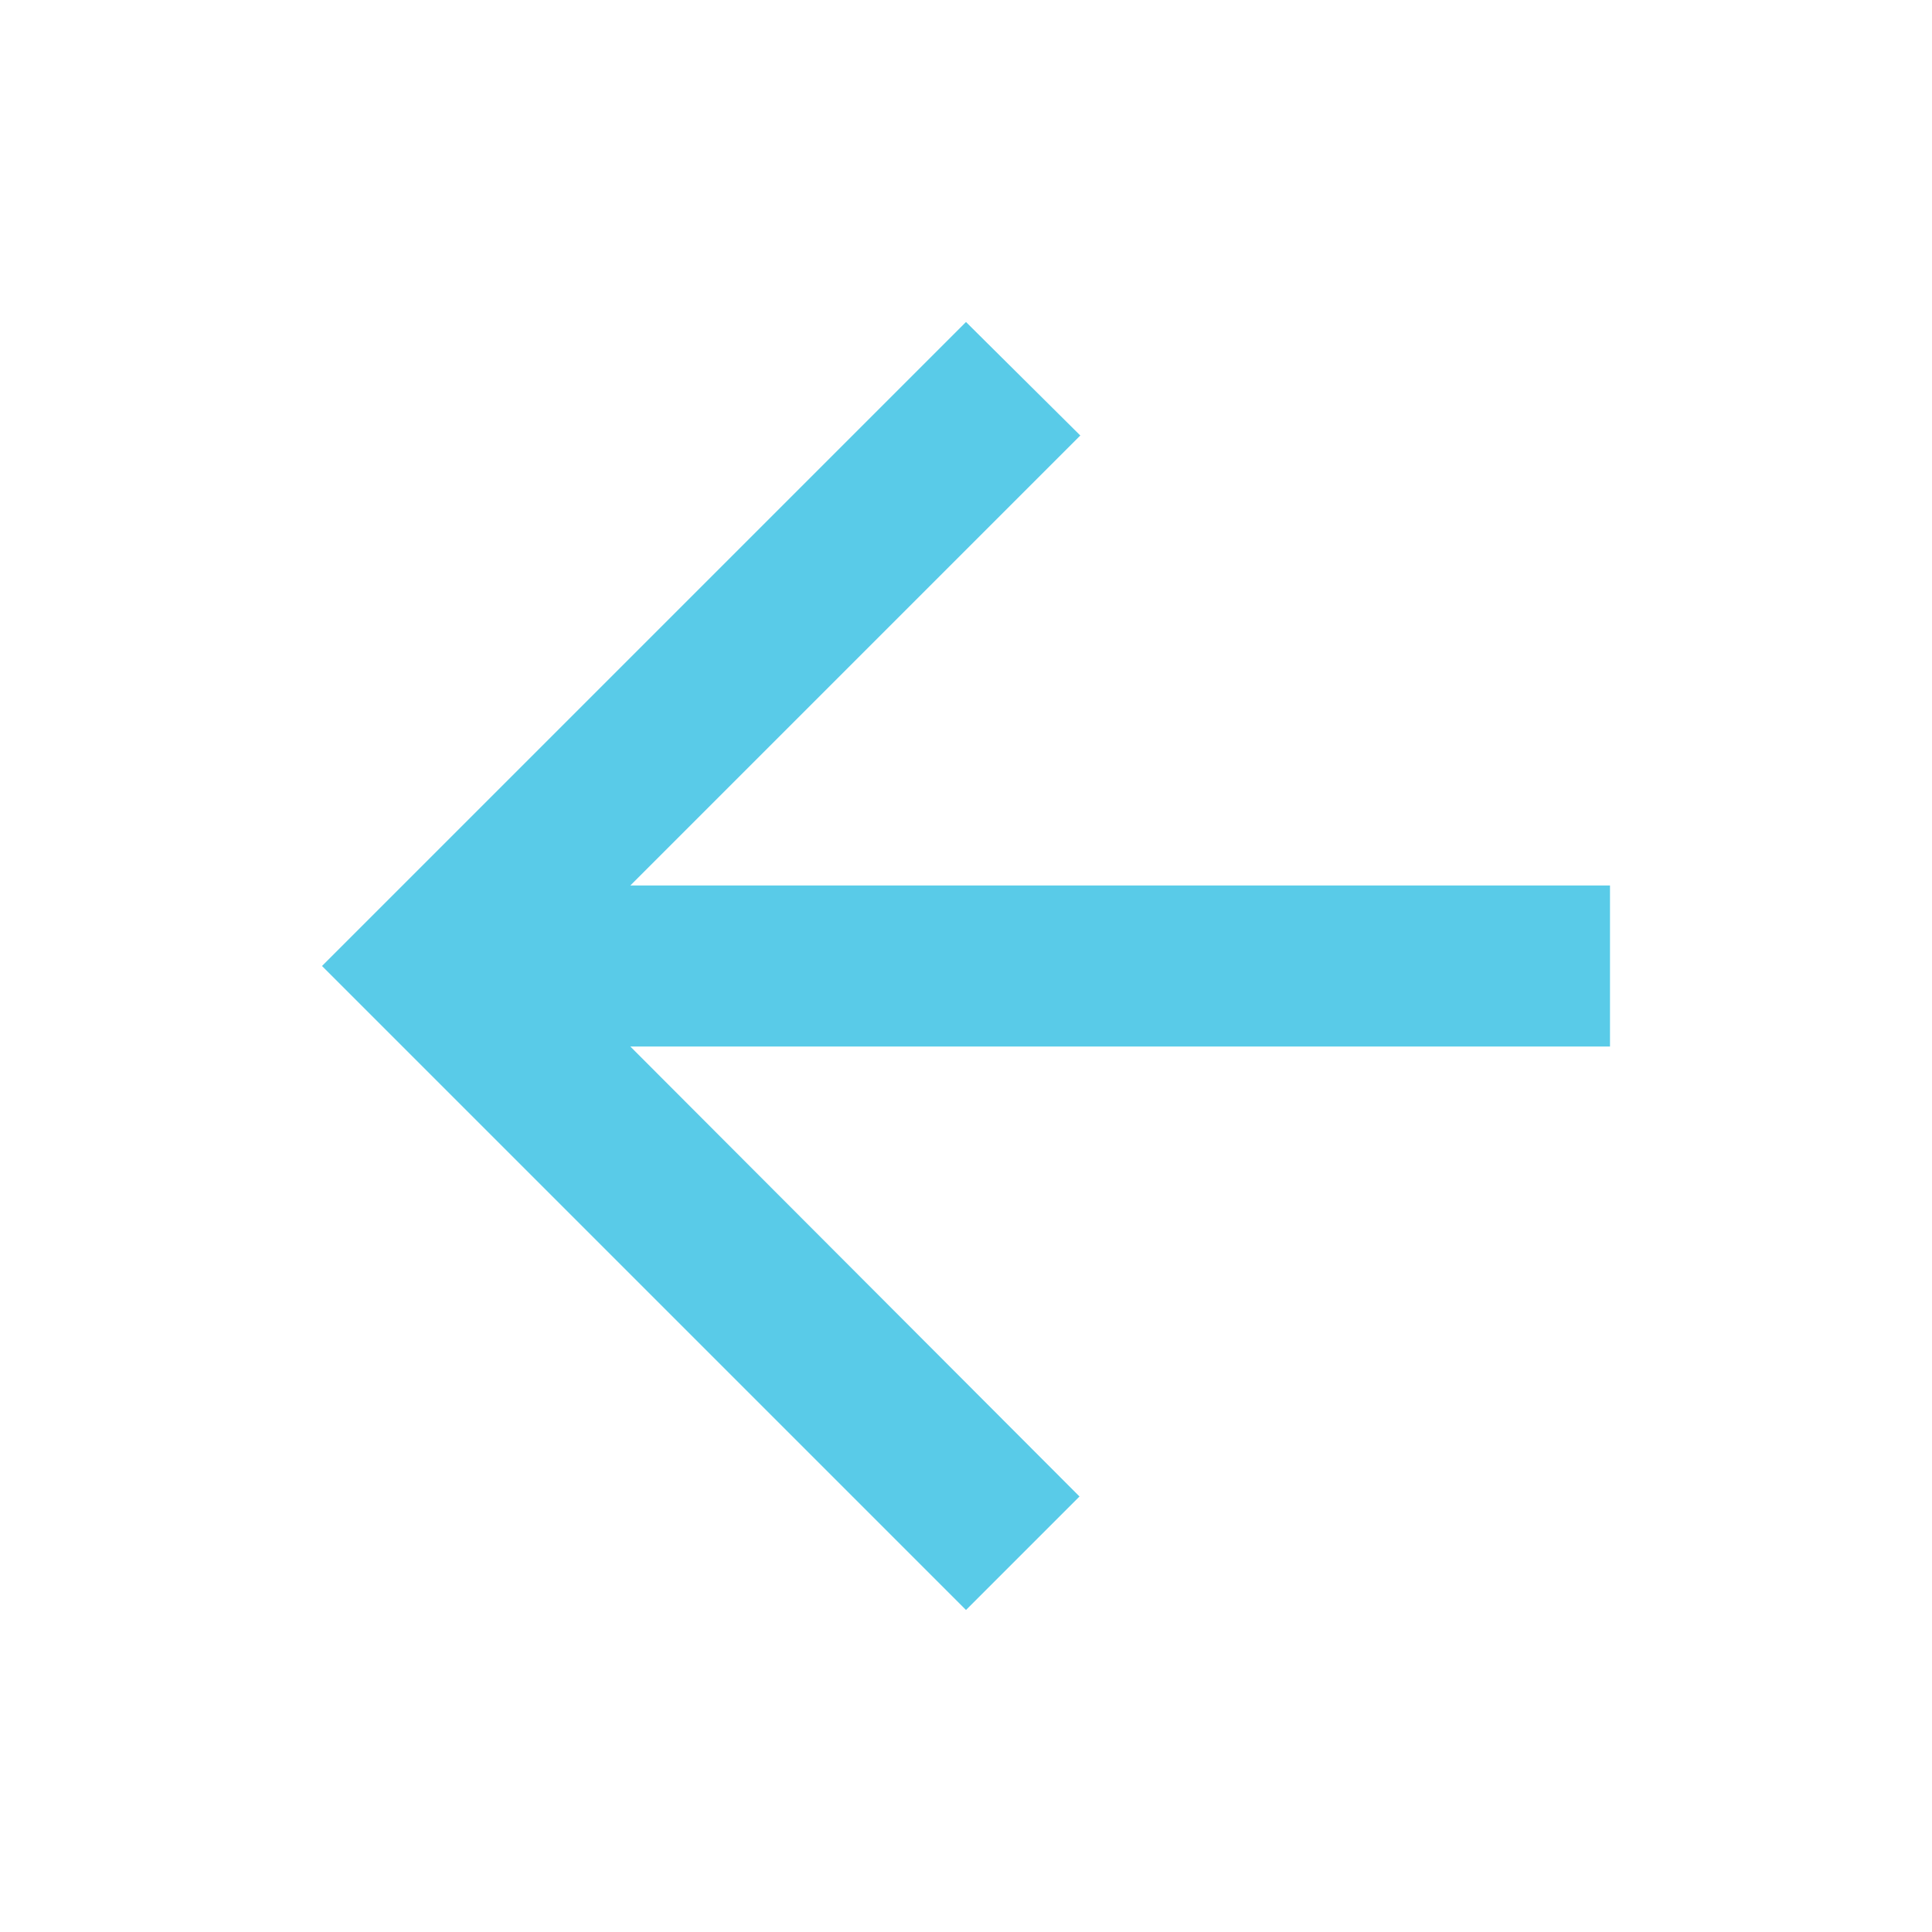
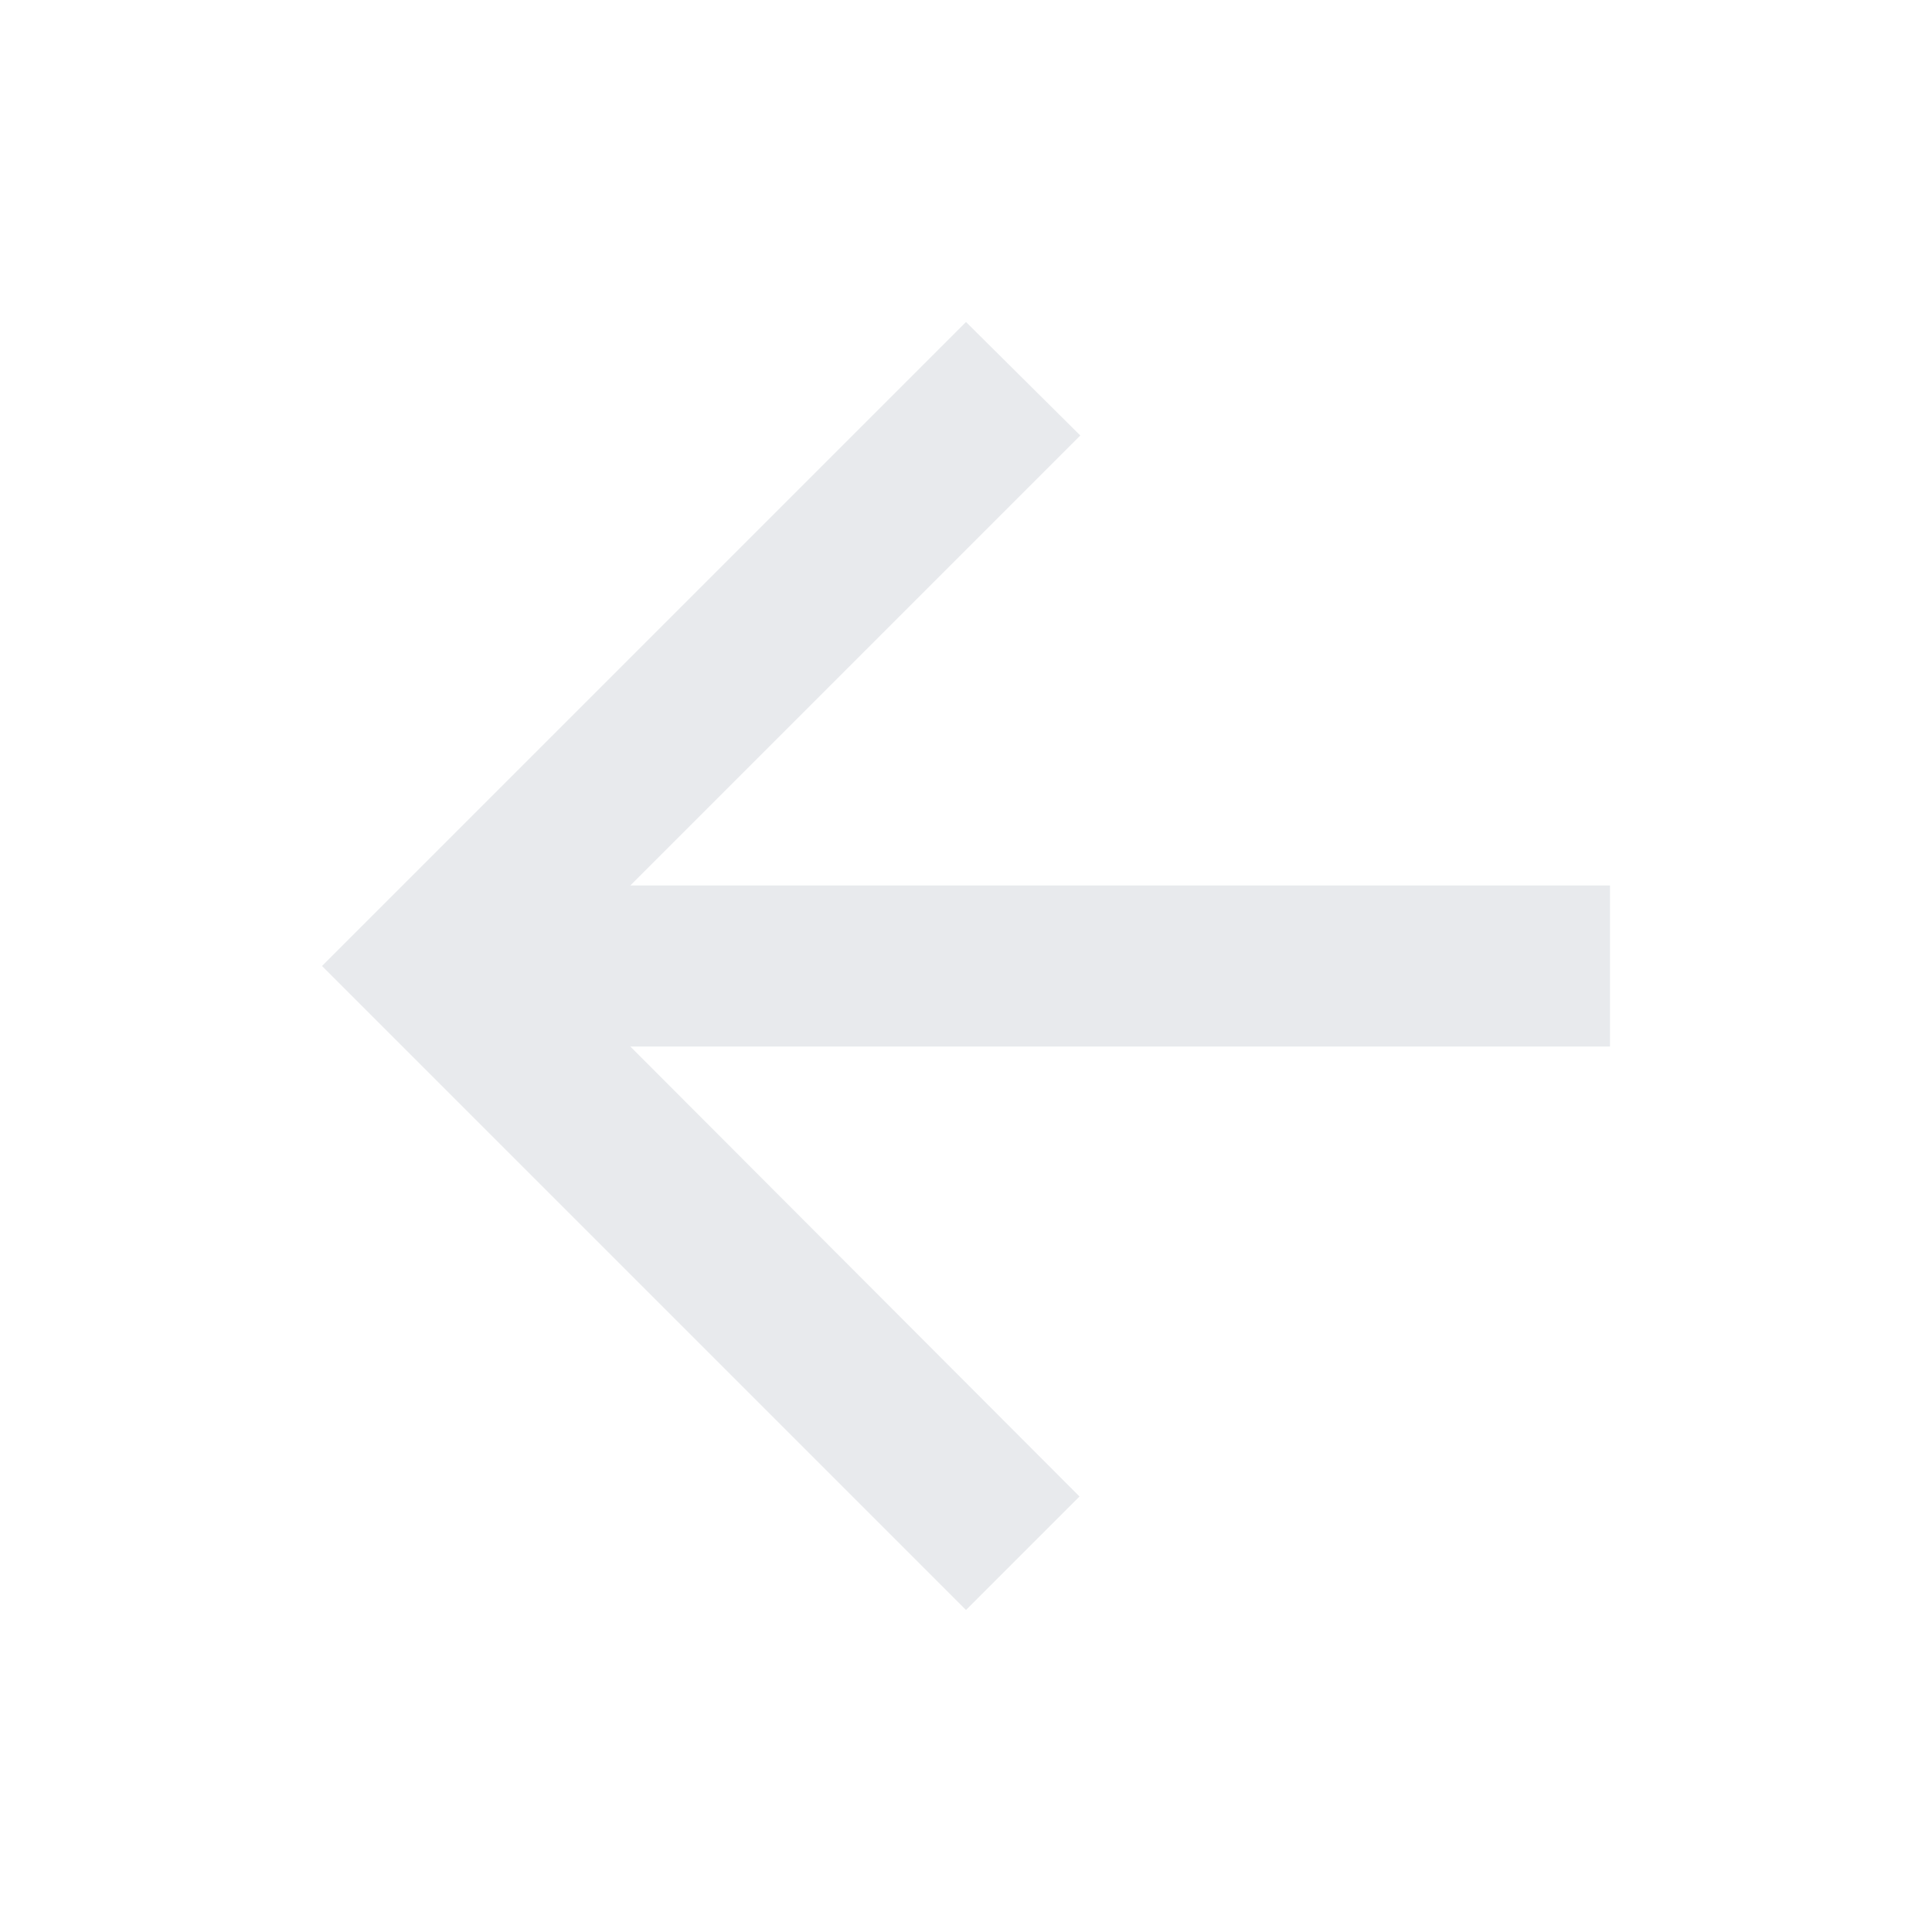
- <svg xmlns="http://www.w3.org/2000/svg" viewBox="0 0 24 24" fill="#59CBE8">
+ <svg xmlns="http://www.w3.org/2000/svg" viewBox="0 0 24 24" fill="#e8eaed">
  <path d="M0 0h24v24H0V0z" fill="none" />
  <path d="M20 11H7.83l5.59-5.59L12 4l-8 8 8 8 1.41-1.41L7.83 13H20v-2z" />
</svg>
